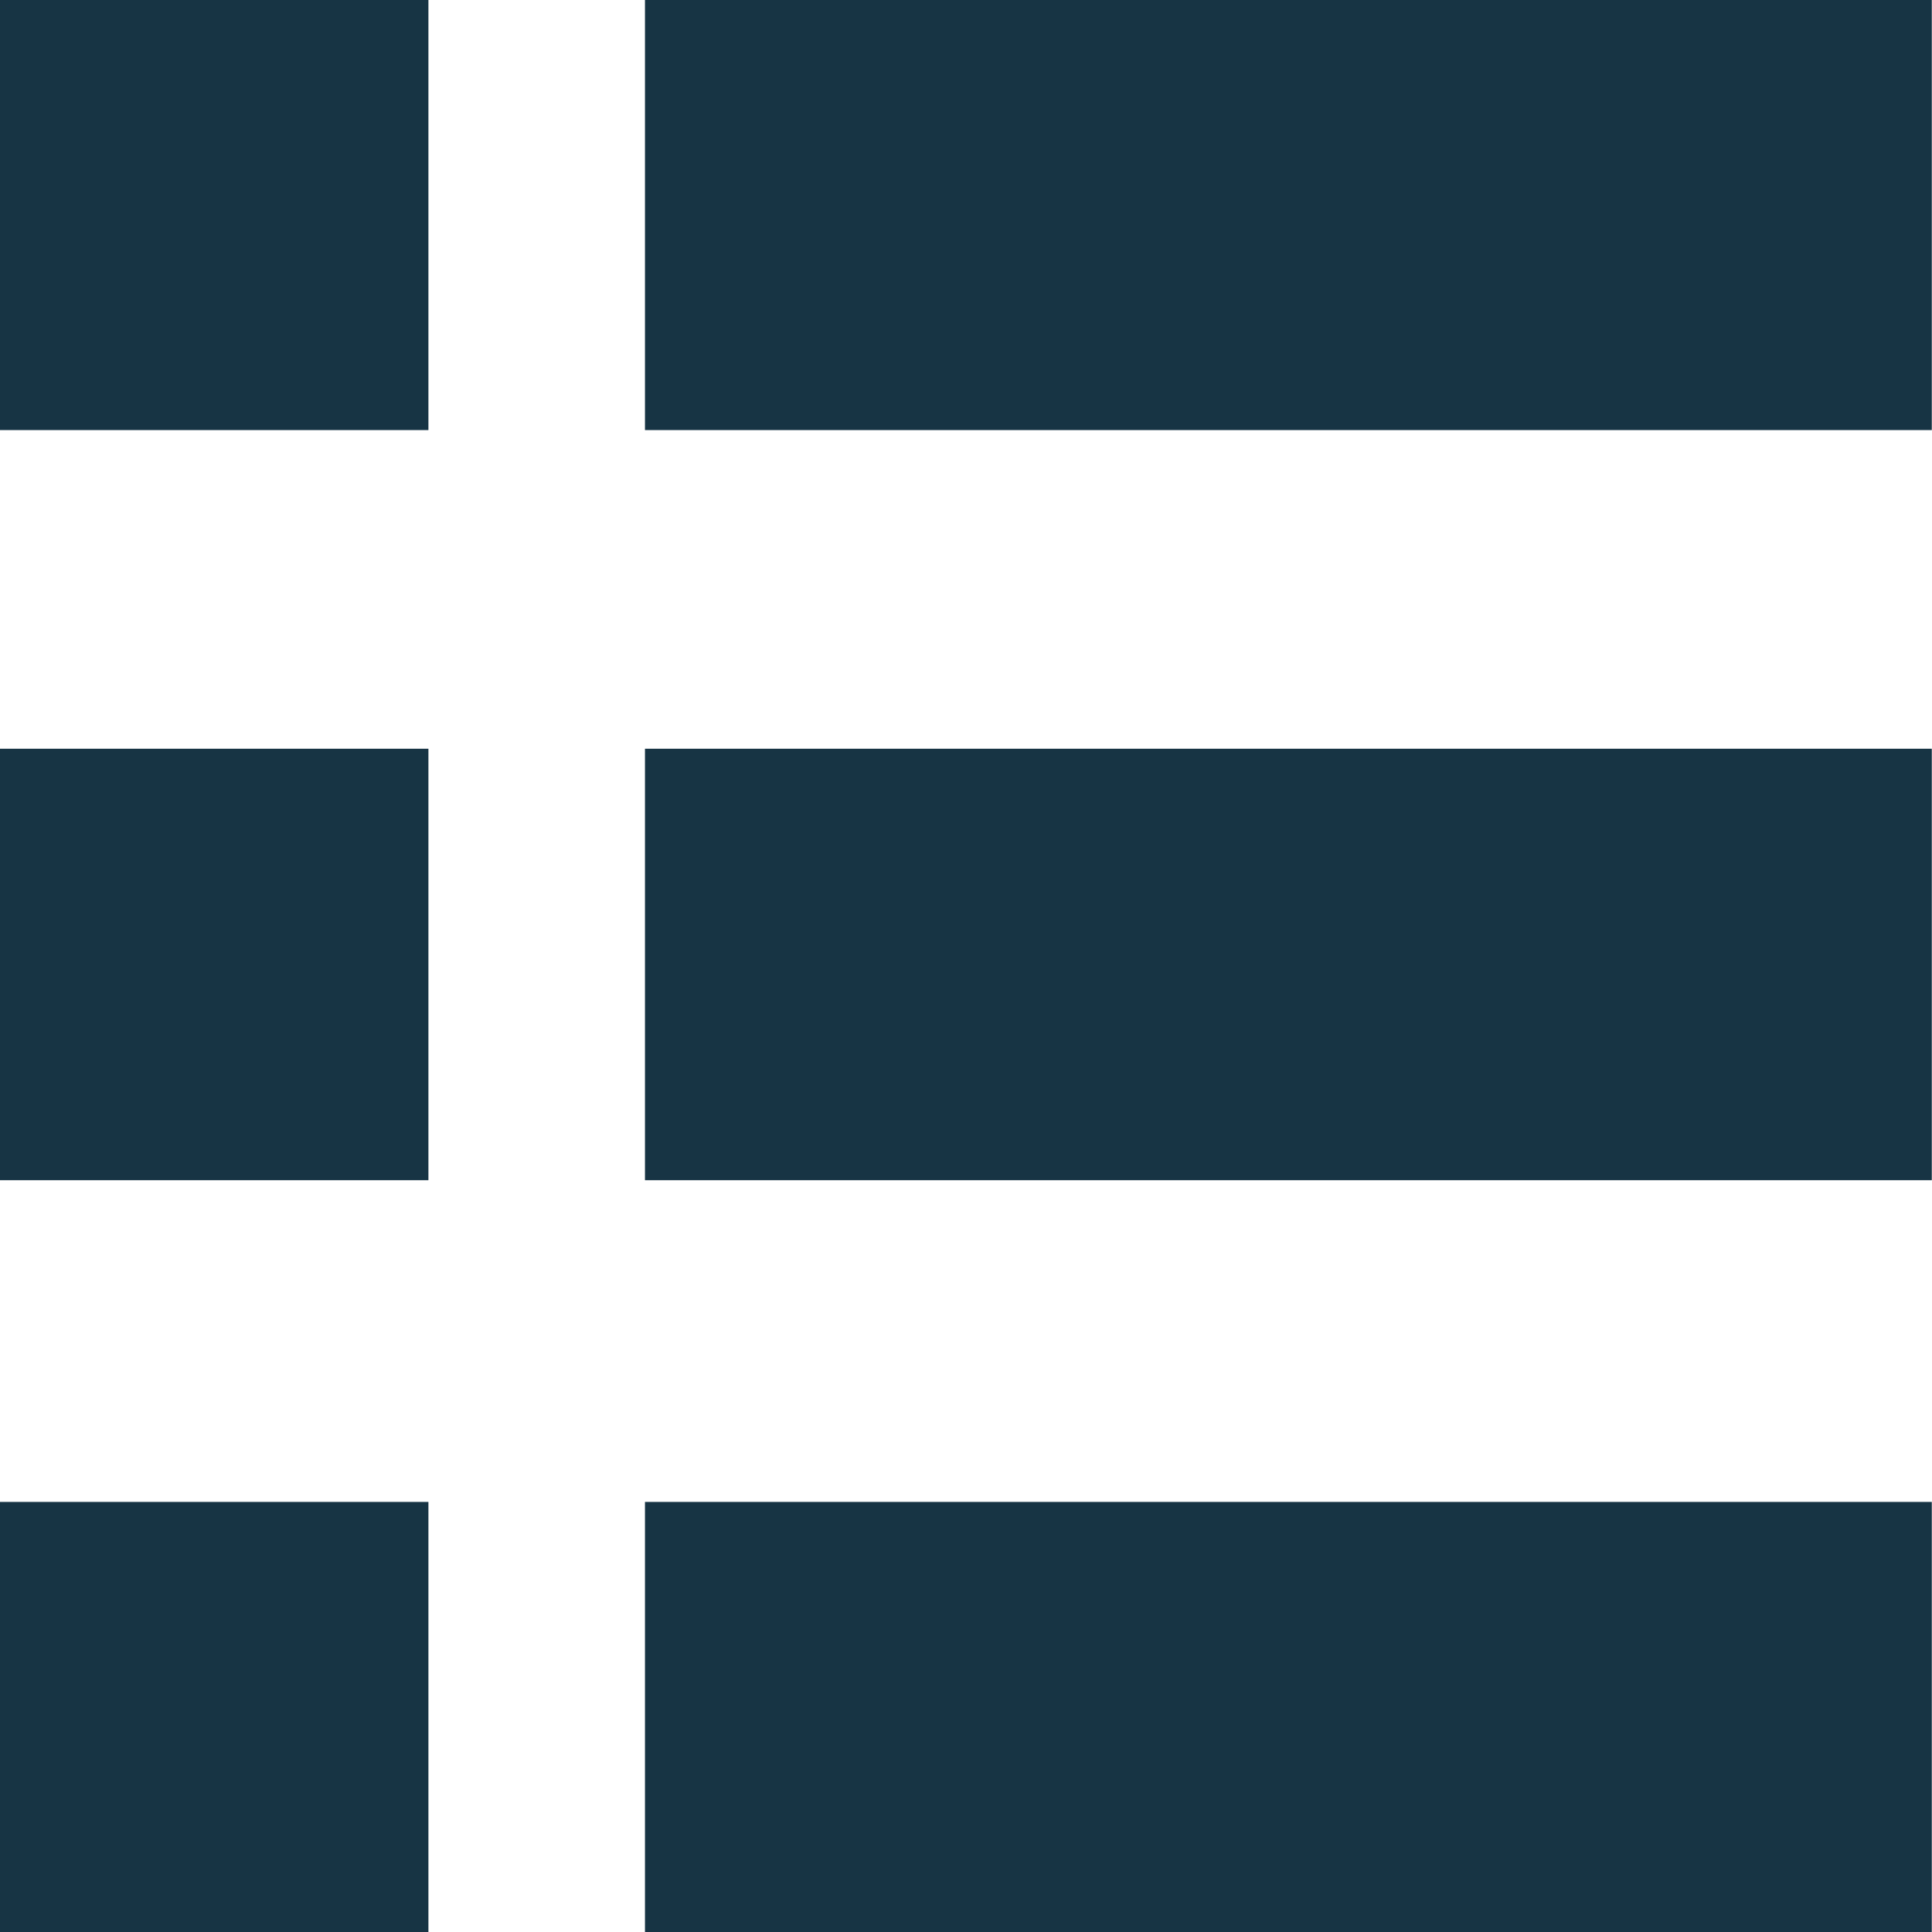
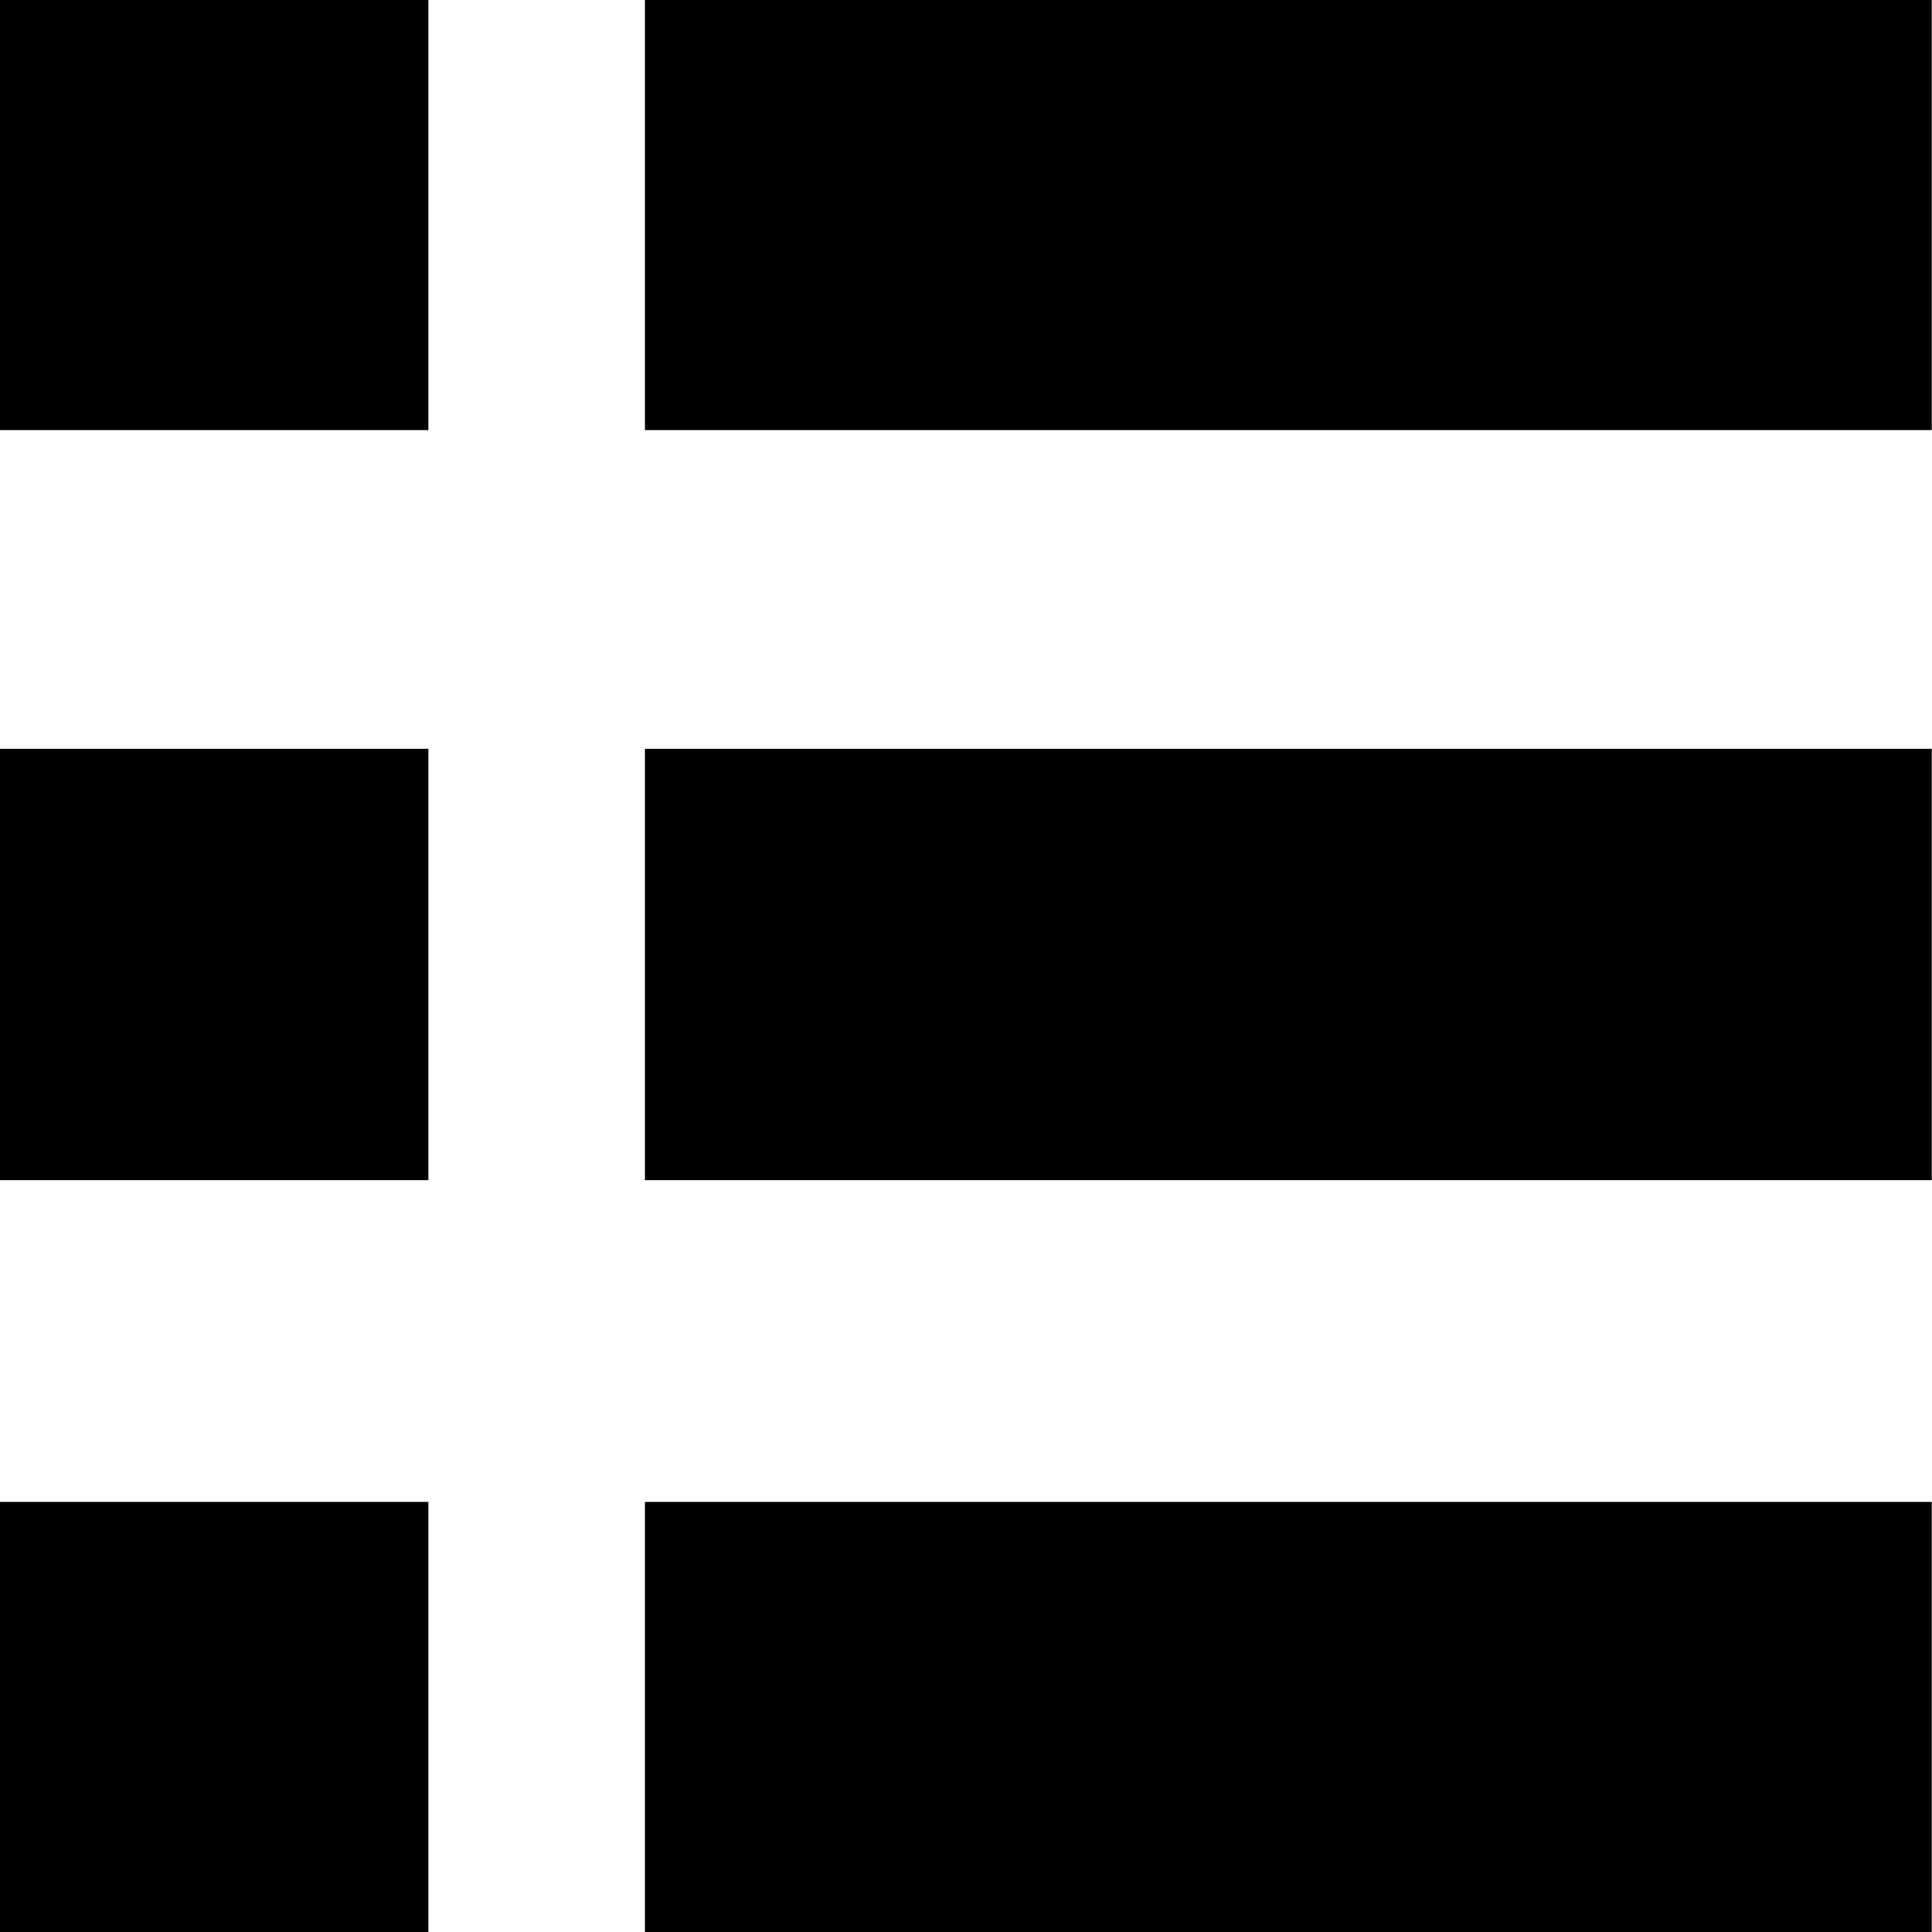
<svg xmlns="http://www.w3.org/2000/svg" version="1.1" id="Слой_1" x="0px" y="0px" viewBox="-31 33.081 35.915 35.919" style="enable-background:new -31 33.081 35.915 35.919;" xml:space="preserve">
  <g>
-     <rect x="-31" y="33.055" style="fill:#173444;" width="7.965" height="8.022" />
-     <rect x="-19.009" y="33.055" style="fill:#173444;" width="23.924" height="8.022" />
-     <rect x="-31" y="47.001" style="fill:#173444;" width="7.965" height="8.022" />
-     <rect x="-19.009" y="47.001" style="fill:#173444;" width="23.924" height="8.022" />
-     <rect x="-31" y="61.004" style="fill:#173444;" width="7.965" height="8.022" />
-     <rect x="-19.009" y="61.004" style="fill:#173444;" width="23.924" height="8.022" />
+     <rect x="-31" y="33.055" style="fill:currentColor;" width="7.965" height="8.022" />
+     <rect x="-19.009" y="33.055" style="fill:currentColor;" width="23.924" height="8.022" />
+     <rect x="-31" y="47.001" style="fill:currentColor;" width="7.965" height="8.022" />
+     <rect x="-19.009" y="47.001" style="fill:currentColor;" width="23.924" height="8.022" />
+     <rect x="-31" y="61.004" style="fill:currentColor;" width="7.965" height="8.022" />
+     <rect x="-19.009" y="61.004" style="fill:currentColor;" width="23.924" height="8.022" />
  </g>
</svg>
